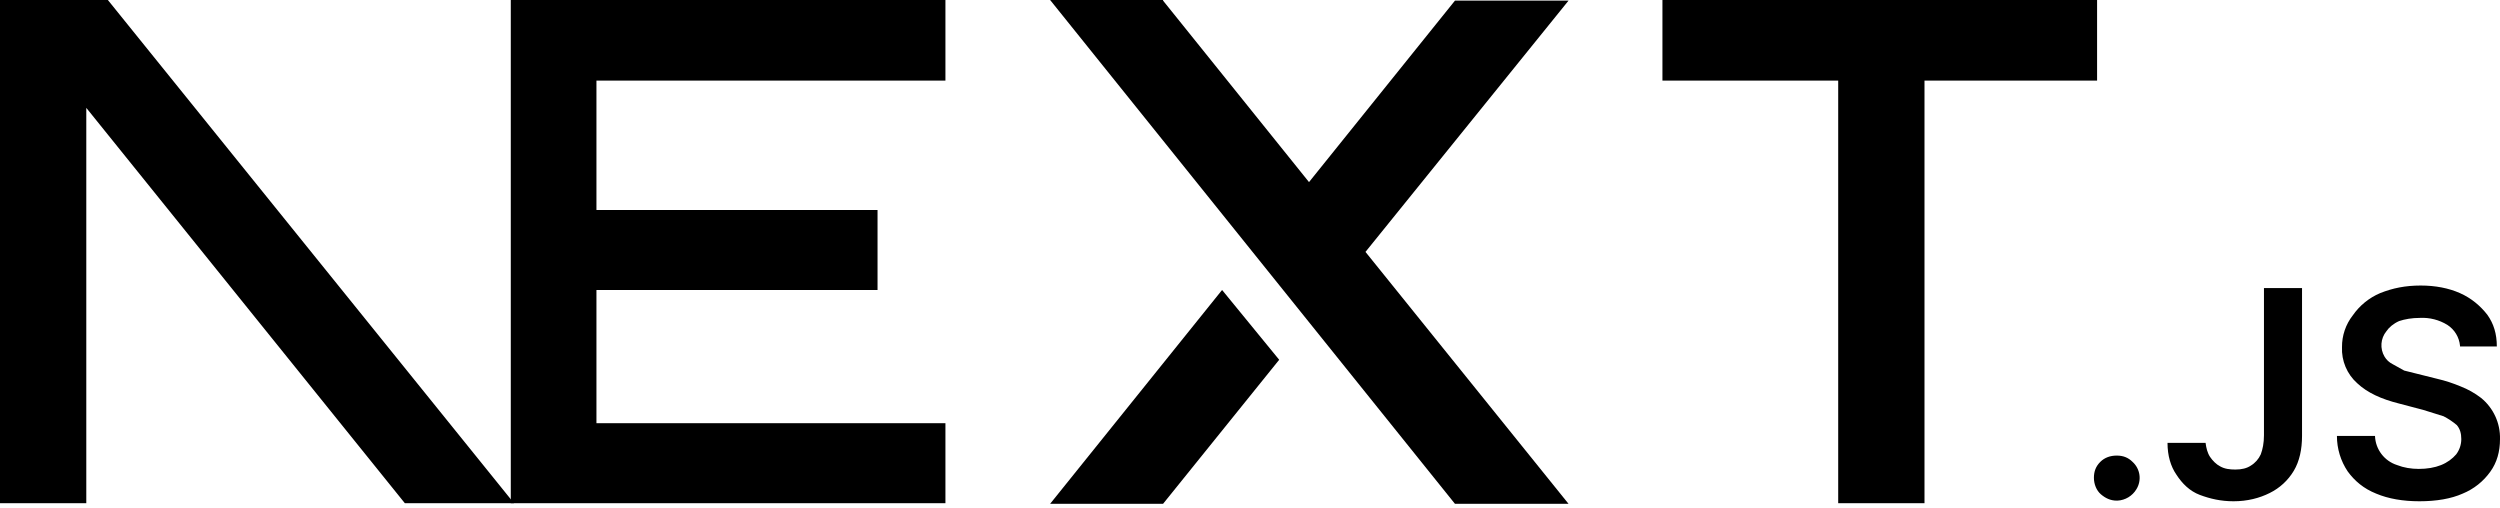
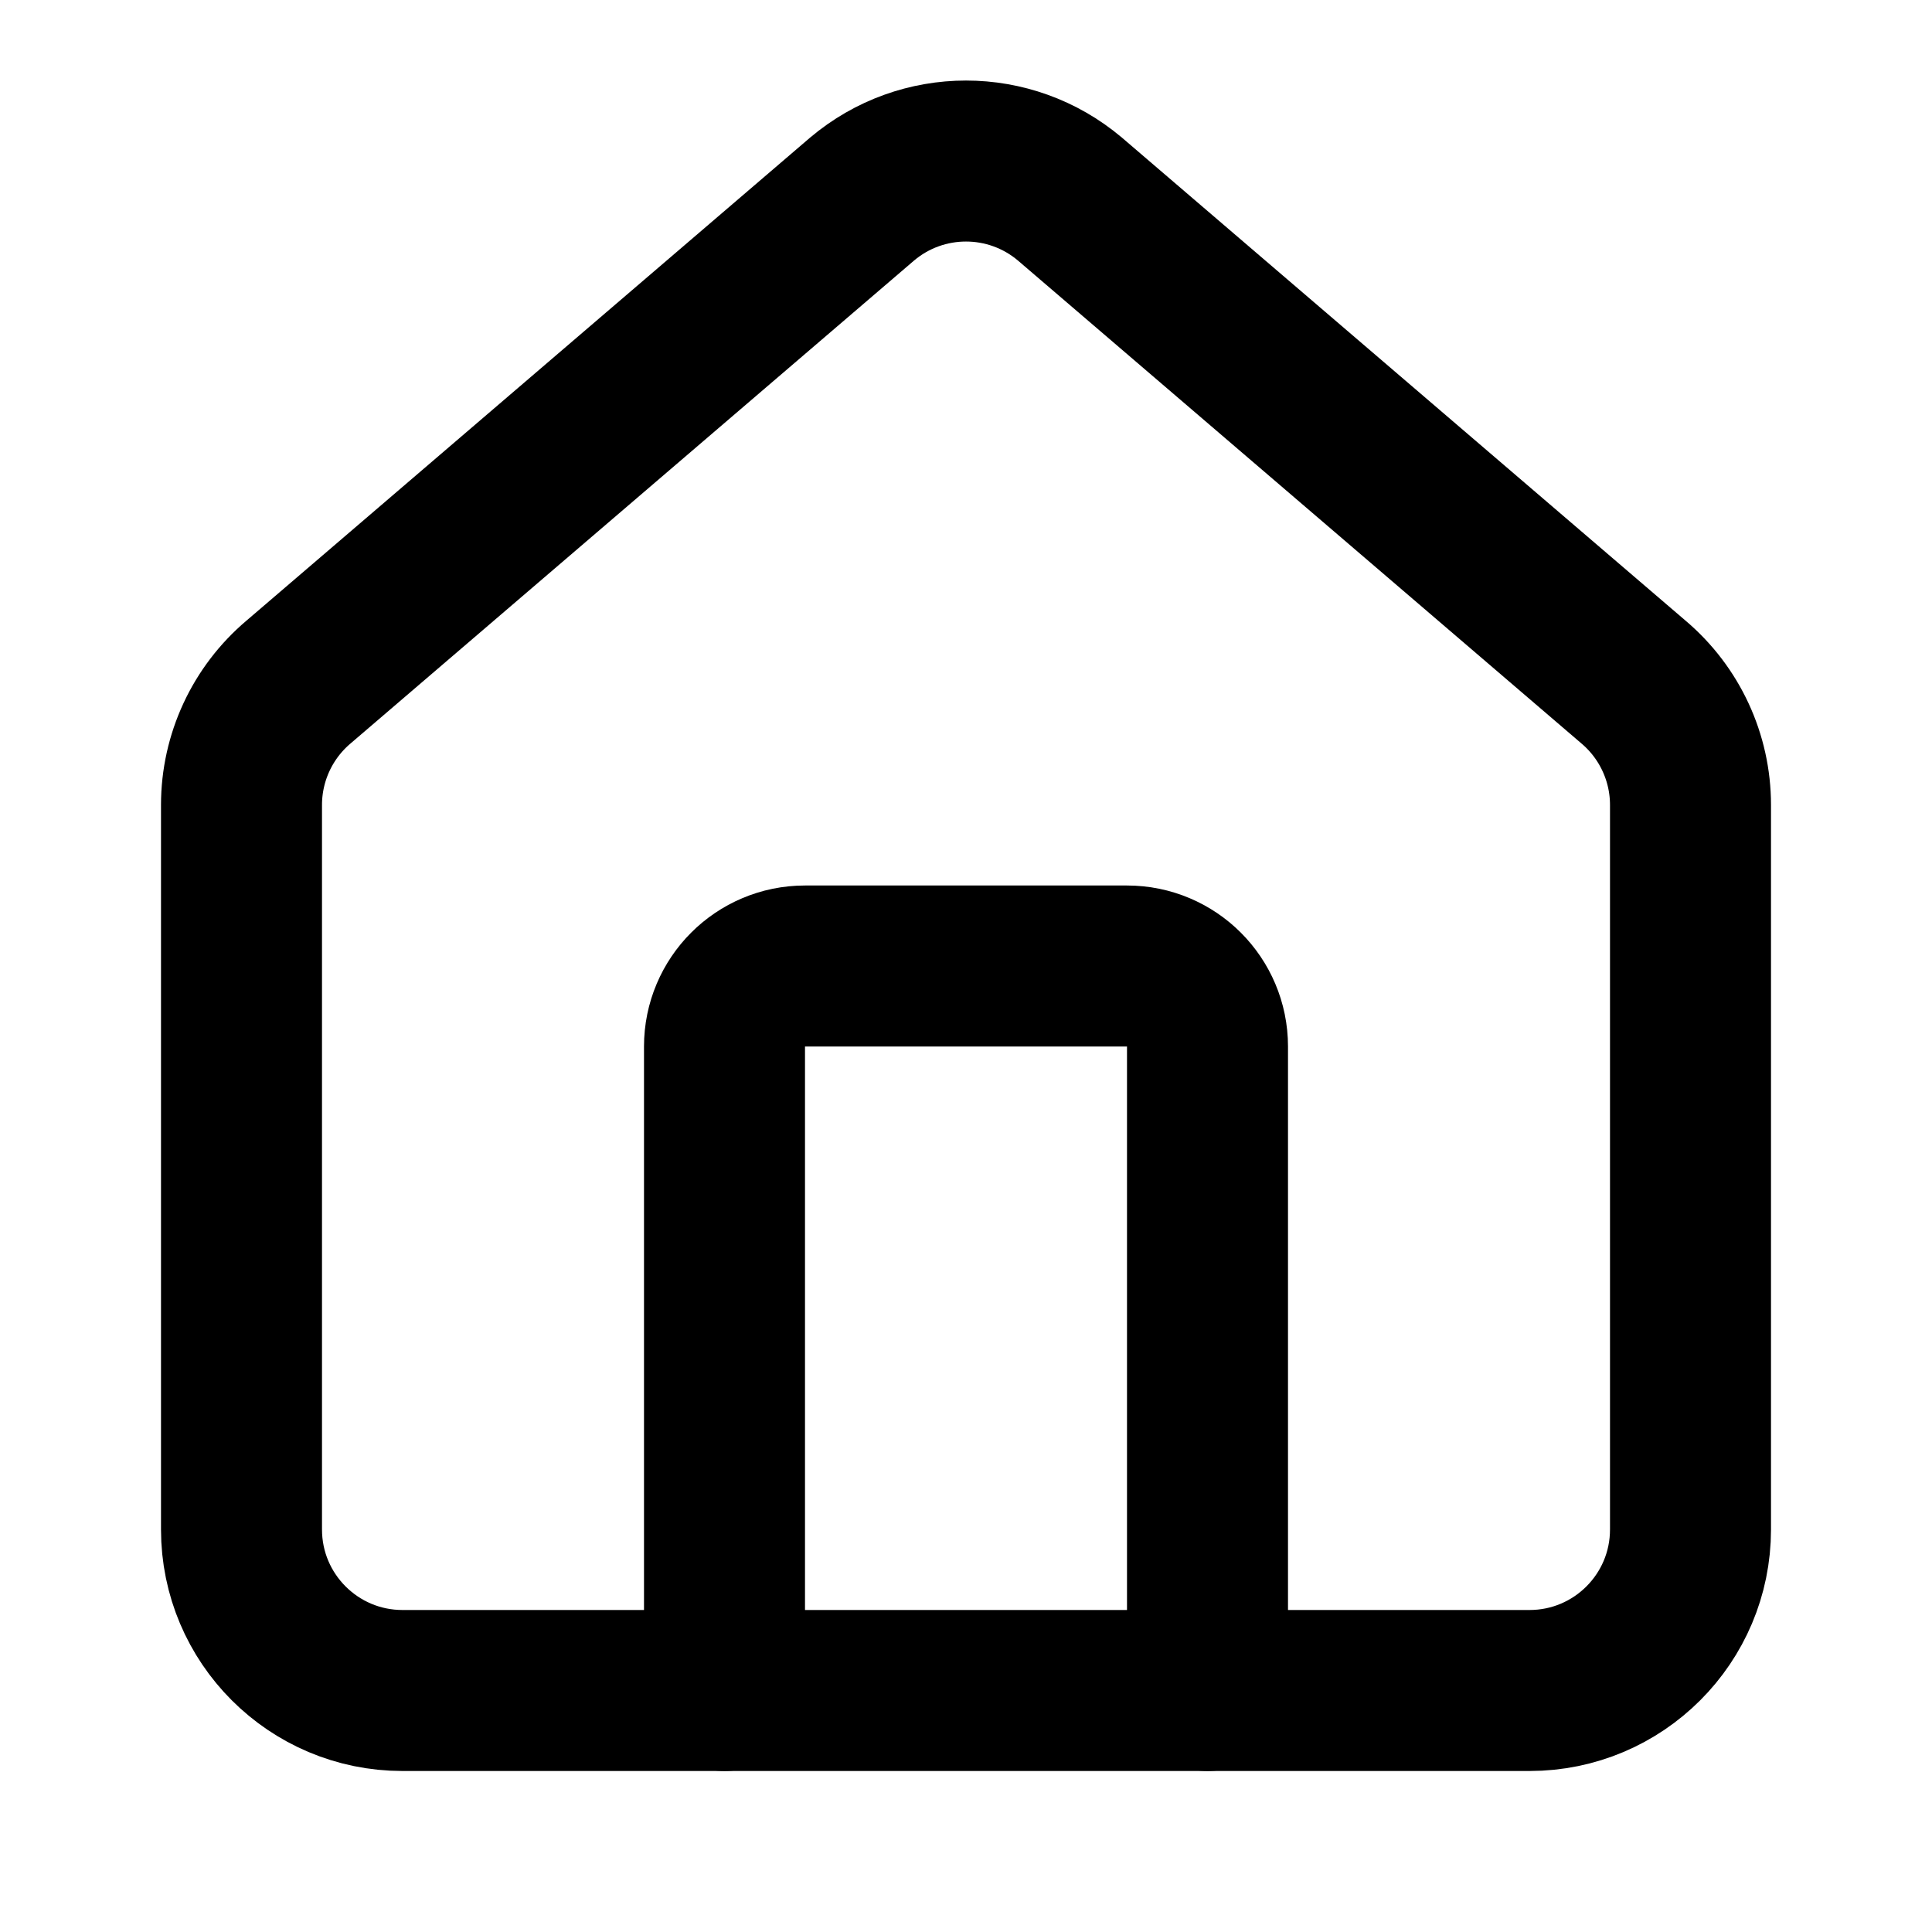
- <svg xmlns="http://www.w3.org/2000/svg" fill="none" viewBox="0 0 394 80">
-   <path fill="#000" d="M262 0h68.5v12.7h-27.2v66.6h-13.6V12.7H262V0ZM149 0v12.7H94v20.4h44.3v12.6H94v21h55v12.6H80.5V0h68.7zm34.3 0h-17.8l63.8 79.4h17.9l-32-39.7 32-39.6h-17.9l-23 28.6-23-28.6zm18.3 56.7-9-11-27.1 33.7h17.8l18.3-22.7z" />
-   <path fill="#000" d="M81 79.3 17 0H0v79.3h13.6V17l50.2 62.3H81Zm252.6-.4c-1 0-1.8-.4-2.5-1s-1.1-1.6-1.1-2.6.3-1.8 1-2.5 1.6-1 2.6-1 1.8.3 2.5 1a3.4 3.4 0 0 1 .6 4.3 3.7 3.7 0 0 1-3 1.8zm23.2-33.5h6v23.3c0 2.1-.4 4-1.3 5.5a9.1 9.1 0 0 1-3.8 3.5c-1.6.8-3.5 1.3-5.7 1.3-2 0-3.7-.4-5.3-1s-2.8-1.8-3.7-3.2c-.9-1.3-1.4-3-1.4-5h6c.1.8.3 1.6.7 2.2s1 1.2 1.6 1.5c.7.4 1.5.5 2.4.5 1 0 1.8-.2 2.4-.6a4 4 0 0 0 1.6-1.8c.3-.8.5-1.8.5-3V45.5zm30.9 9.1a4.4 4.4 0 0 0-2-3.3 7.5 7.5 0 0 0-4.3-1.1c-1.3 0-2.4.2-3.3.5-.9.4-1.6 1-2 1.6a3.5 3.5 0 0 0-.3 4c.3.5.7.9 1.3 1.2l1.8 1 2 .5 3.2.8c1.3.3 2.5.7 3.7 1.2a13 13 0 0 1 3.2 1.8 8.1 8.1 0 0 1 3 6.5c0 2-.5 3.7-1.5 5.1a10 10 0 0 1-4.4 3.5c-1.8.8-4.1 1.2-6.8 1.2-2.6 0-4.9-.4-6.8-1.2-2-.8-3.4-2-4.5-3.5a10 10 0 0 1-1.7-5.6h6a5 5 0 0 0 3.5 4.6c1 .4 2.2.6 3.4.6 1.3 0 2.5-.2 3.5-.6 1-.4 1.8-1 2.4-1.7a4 4 0 0 0 .8-2.4c0-.9-.2-1.6-.7-2.2a11 11 0 0 0-2.1-1.4l-3.2-1-3.8-1c-2.8-.7-5-1.7-6.6-3.2a7.2 7.2 0 0 1-2.4-5.7 8 8 0 0 1 1.7-5 10 10 0 0 1 4.3-3.5c2-.8 4-1.2 6.4-1.2 2.3 0 4.4.4 6.2 1.2 1.8.8 3.2 2 4.3 3.4 1 1.4 1.5 3 1.5 5h-5.8z" />
+ <svg xmlns="http://www.w3.org/2000/svg" width="24" height="24" viewBox="0 0 24 24" fill="none" stroke="currentColor" stroke-width="2" stroke-linecap="round" stroke-linejoin="round" class="lucide lucide-house">
+   <path d="M15 21v-8a1 1 0 0 0-1-1h-4a1 1 0 0 0-1 1v8" />
+   <path d="M3 10a2 2 0 0 1 .709-1.528l7-5.999a2 2 0 0 1 2.582 0l7 5.999A2 2 0 0 1 21 10v9a2 2 0 0 1-2 2H5a2 2 0 0 1-2-2z" />
</svg>
